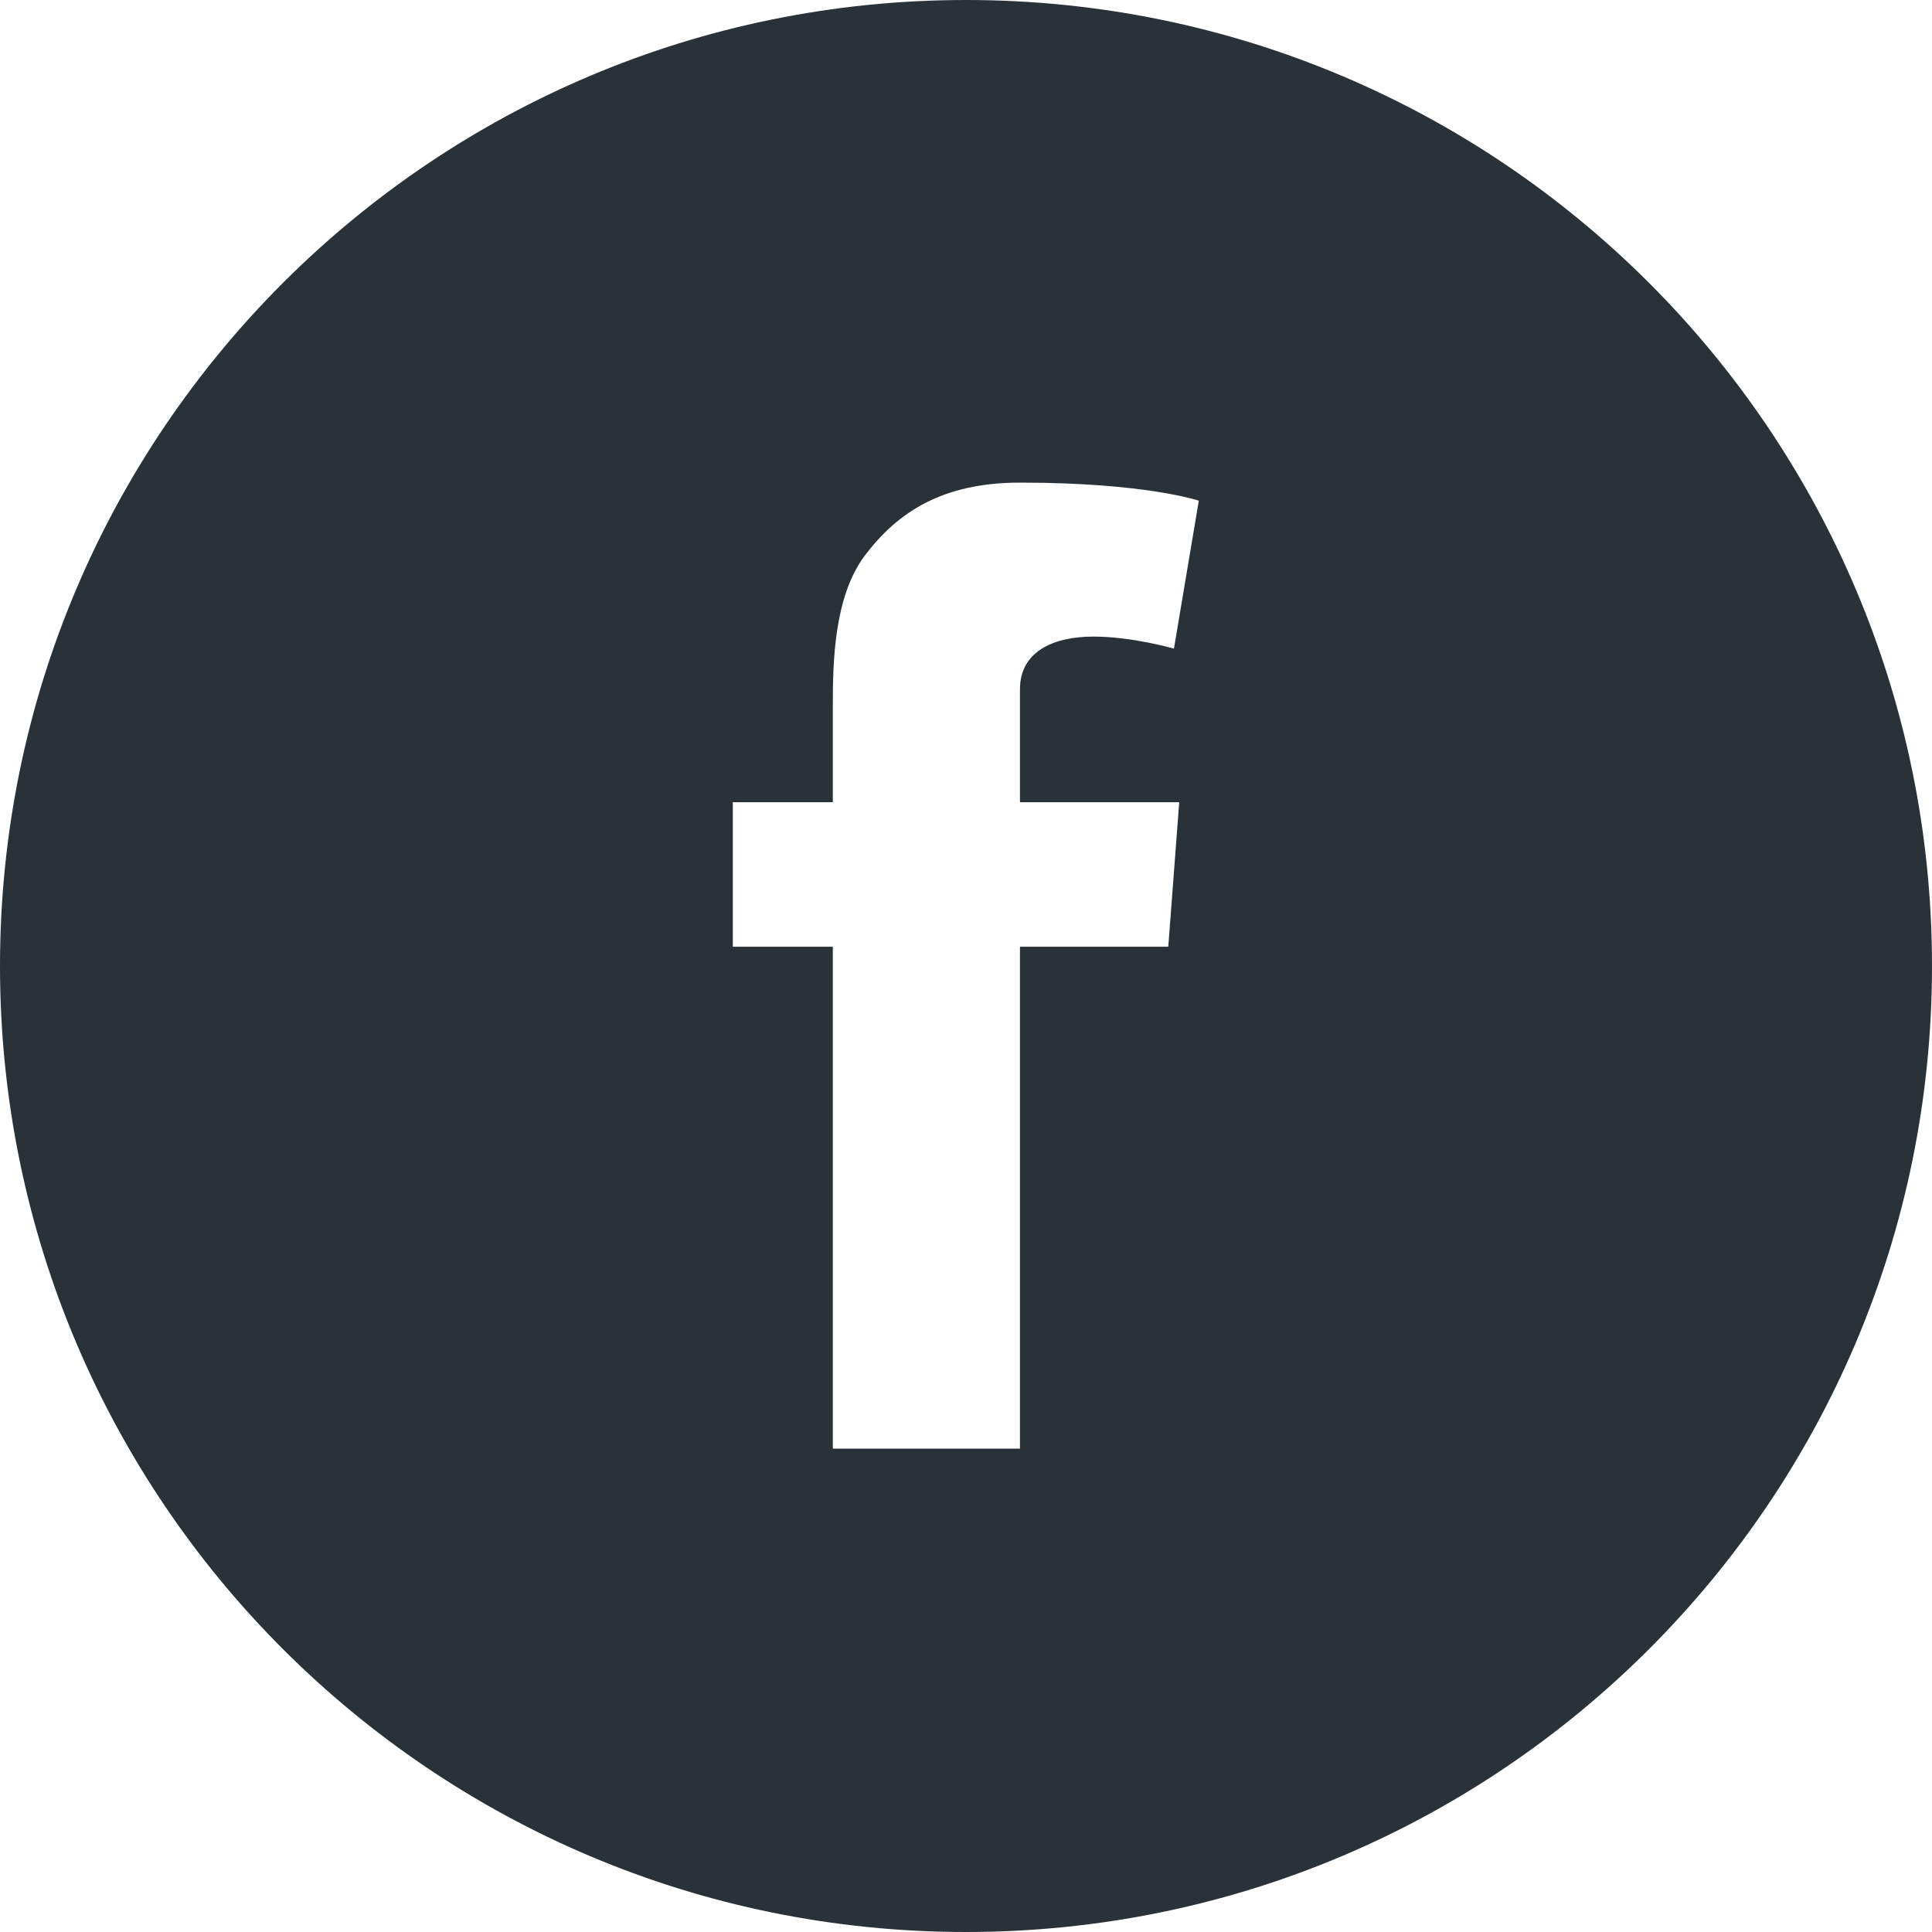
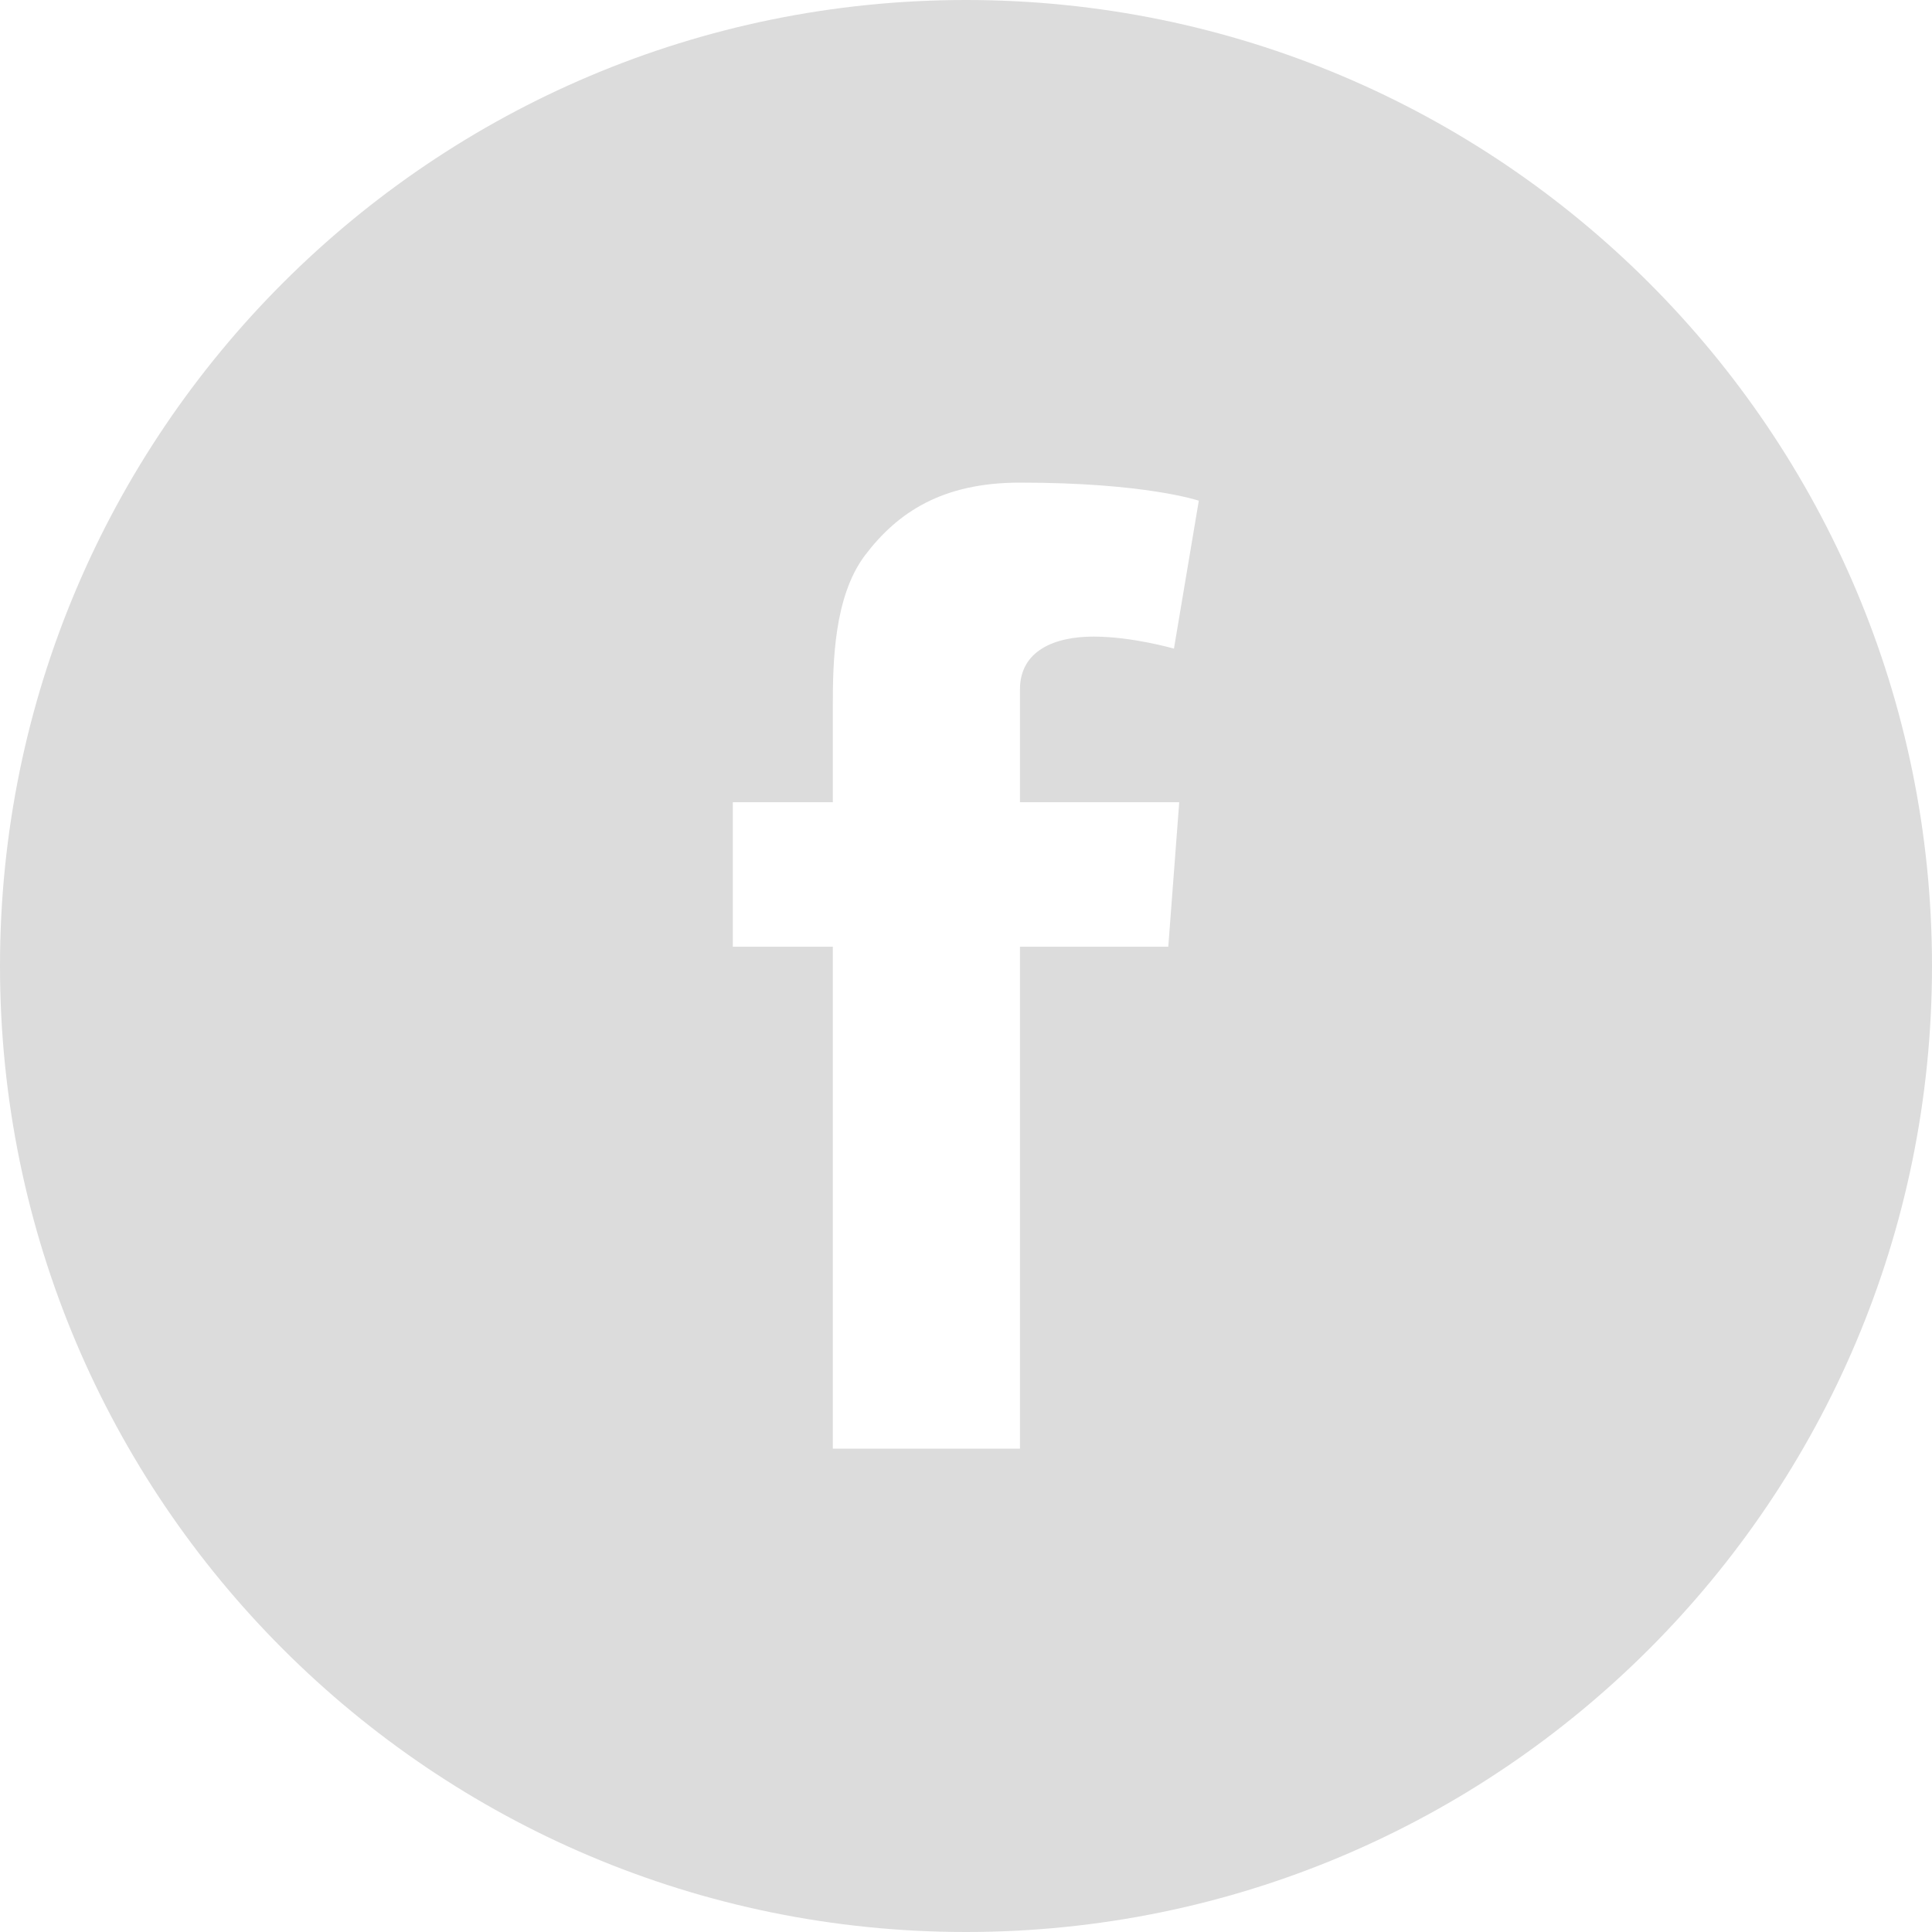
<svg xmlns="http://www.w3.org/2000/svg" width="30" height="30" viewBox="0 0 30 30" fill="none">
-   <path d="M15 0C6.715 0 0 6.715 0 15C0 23.285 6.715 30 15 30C23.285 30 30 23.285 30 15C30 6.715 23.285 0 15 0ZM18.311 12.457L18.141 14.701H15.838V22.494H12.932V14.701H11.379V12.457H12.932V10.951C12.932 10.289 12.949 9.264 13.43 8.625C13.94 7.951 14.637 7.494 15.838 7.494C17.795 7.494 18.615 7.775 18.615 7.775L18.229 10.072C18.229 10.072 17.584 9.885 16.98 9.885C16.377 9.885 15.838 10.102 15.838 10.705V12.457H18.311Z" fill="#293139" />
+   <path d="M15 0C6.715 0 0 6.715 0 15C0 23.285 6.715 30 15 30C23.285 30 30 23.285 30 15C30 6.715 23.285 0 15 0ZM18.311 12.457L18.141 14.701H15.838V22.494H12.932V14.701H11.379V12.457H12.932V10.951C12.932 10.289 12.949 9.264 13.43 8.625C13.94 7.951 14.637 7.494 15.838 7.494C17.795 7.494 18.615 7.775 18.615 7.775L18.229 10.072C18.229 10.072 17.584 9.885 16.98 9.885C16.377 9.885 15.838 10.102 15.838 10.705V12.457H18.311Z" fill="#DCDCDC" />
</svg>
